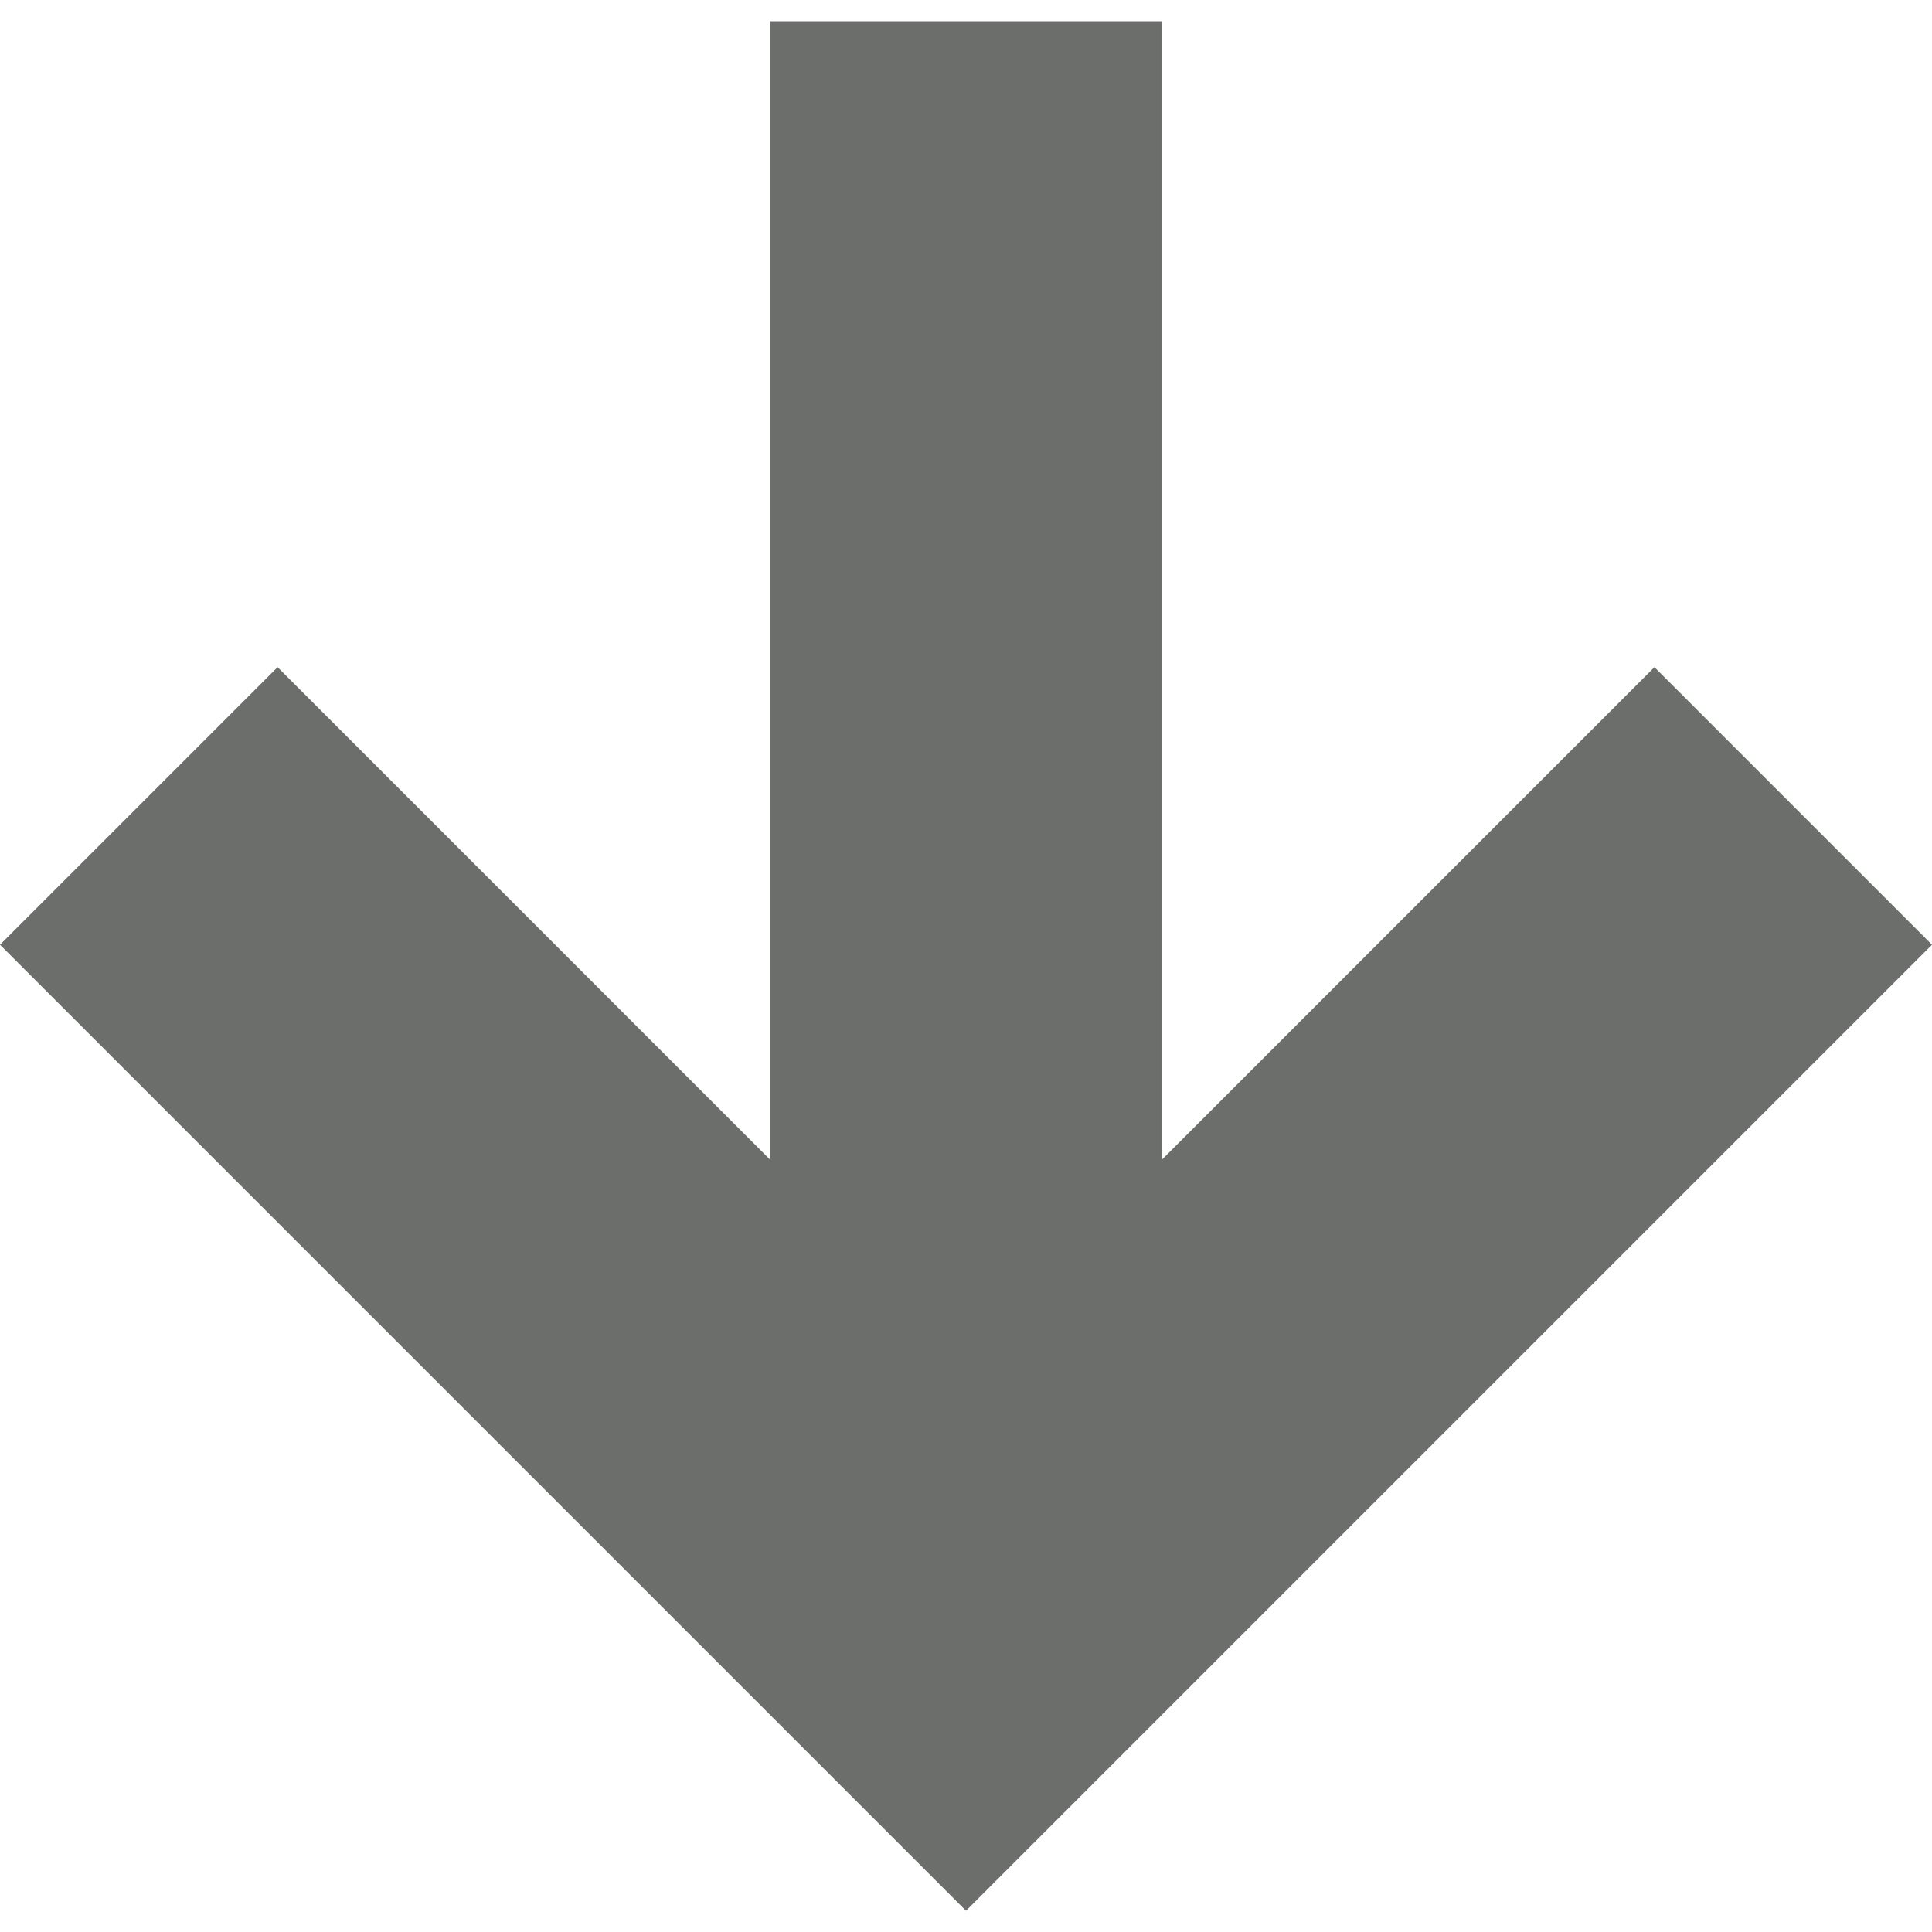
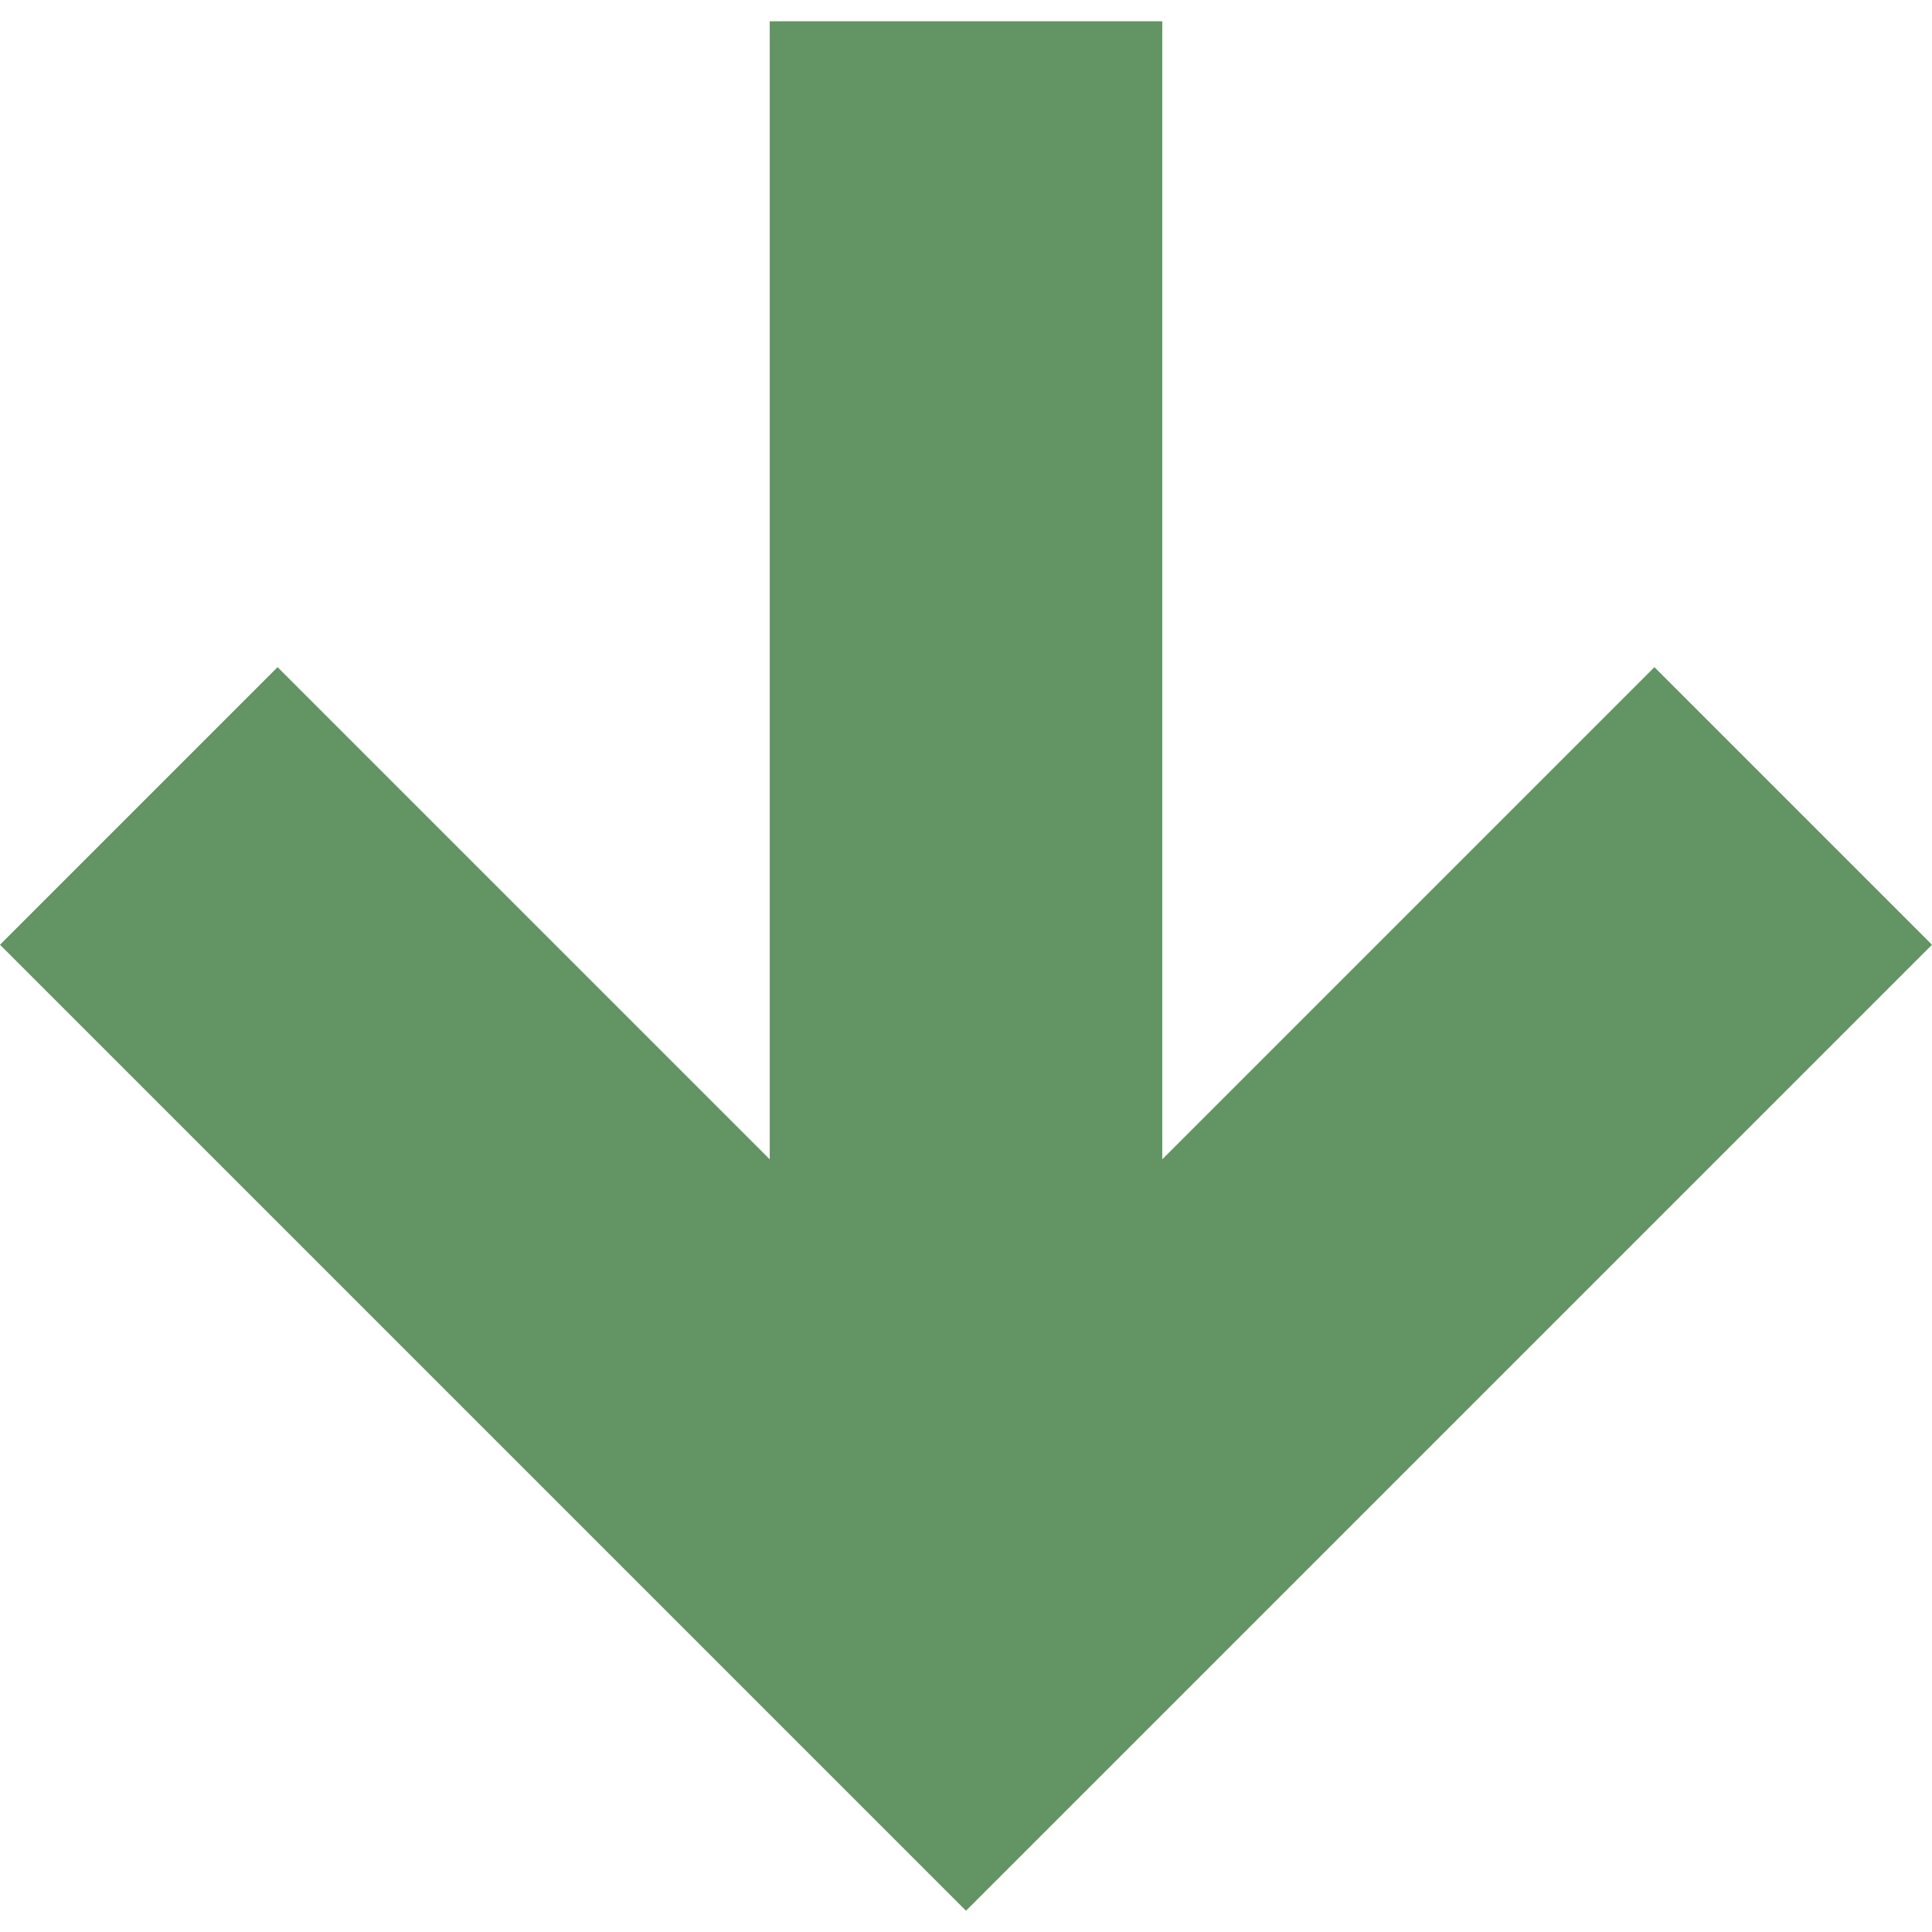
<svg xmlns="http://www.w3.org/2000/svg" id="Layer_1" data-name="Layer 1" viewBox="0 0 4000 4000">
  <style>
    polygon {
-       fill: #6b6e6b;
+       fill: #629464;
    }
    @media (prefers-color-scheme: dark) {
      polygon {
        fill: #93d996;
      }
    }
-     </style>
+   </style>
  <polygon points="3425.32 1381.28 2406.36 2400.23 2406.36 44.04 1593.64 44.04 1593.64 2400.23 574.68 1381.28 0 1955.96 2000 3955.96 4000 1955.96 3425.32 1381.28" />
</svg>
